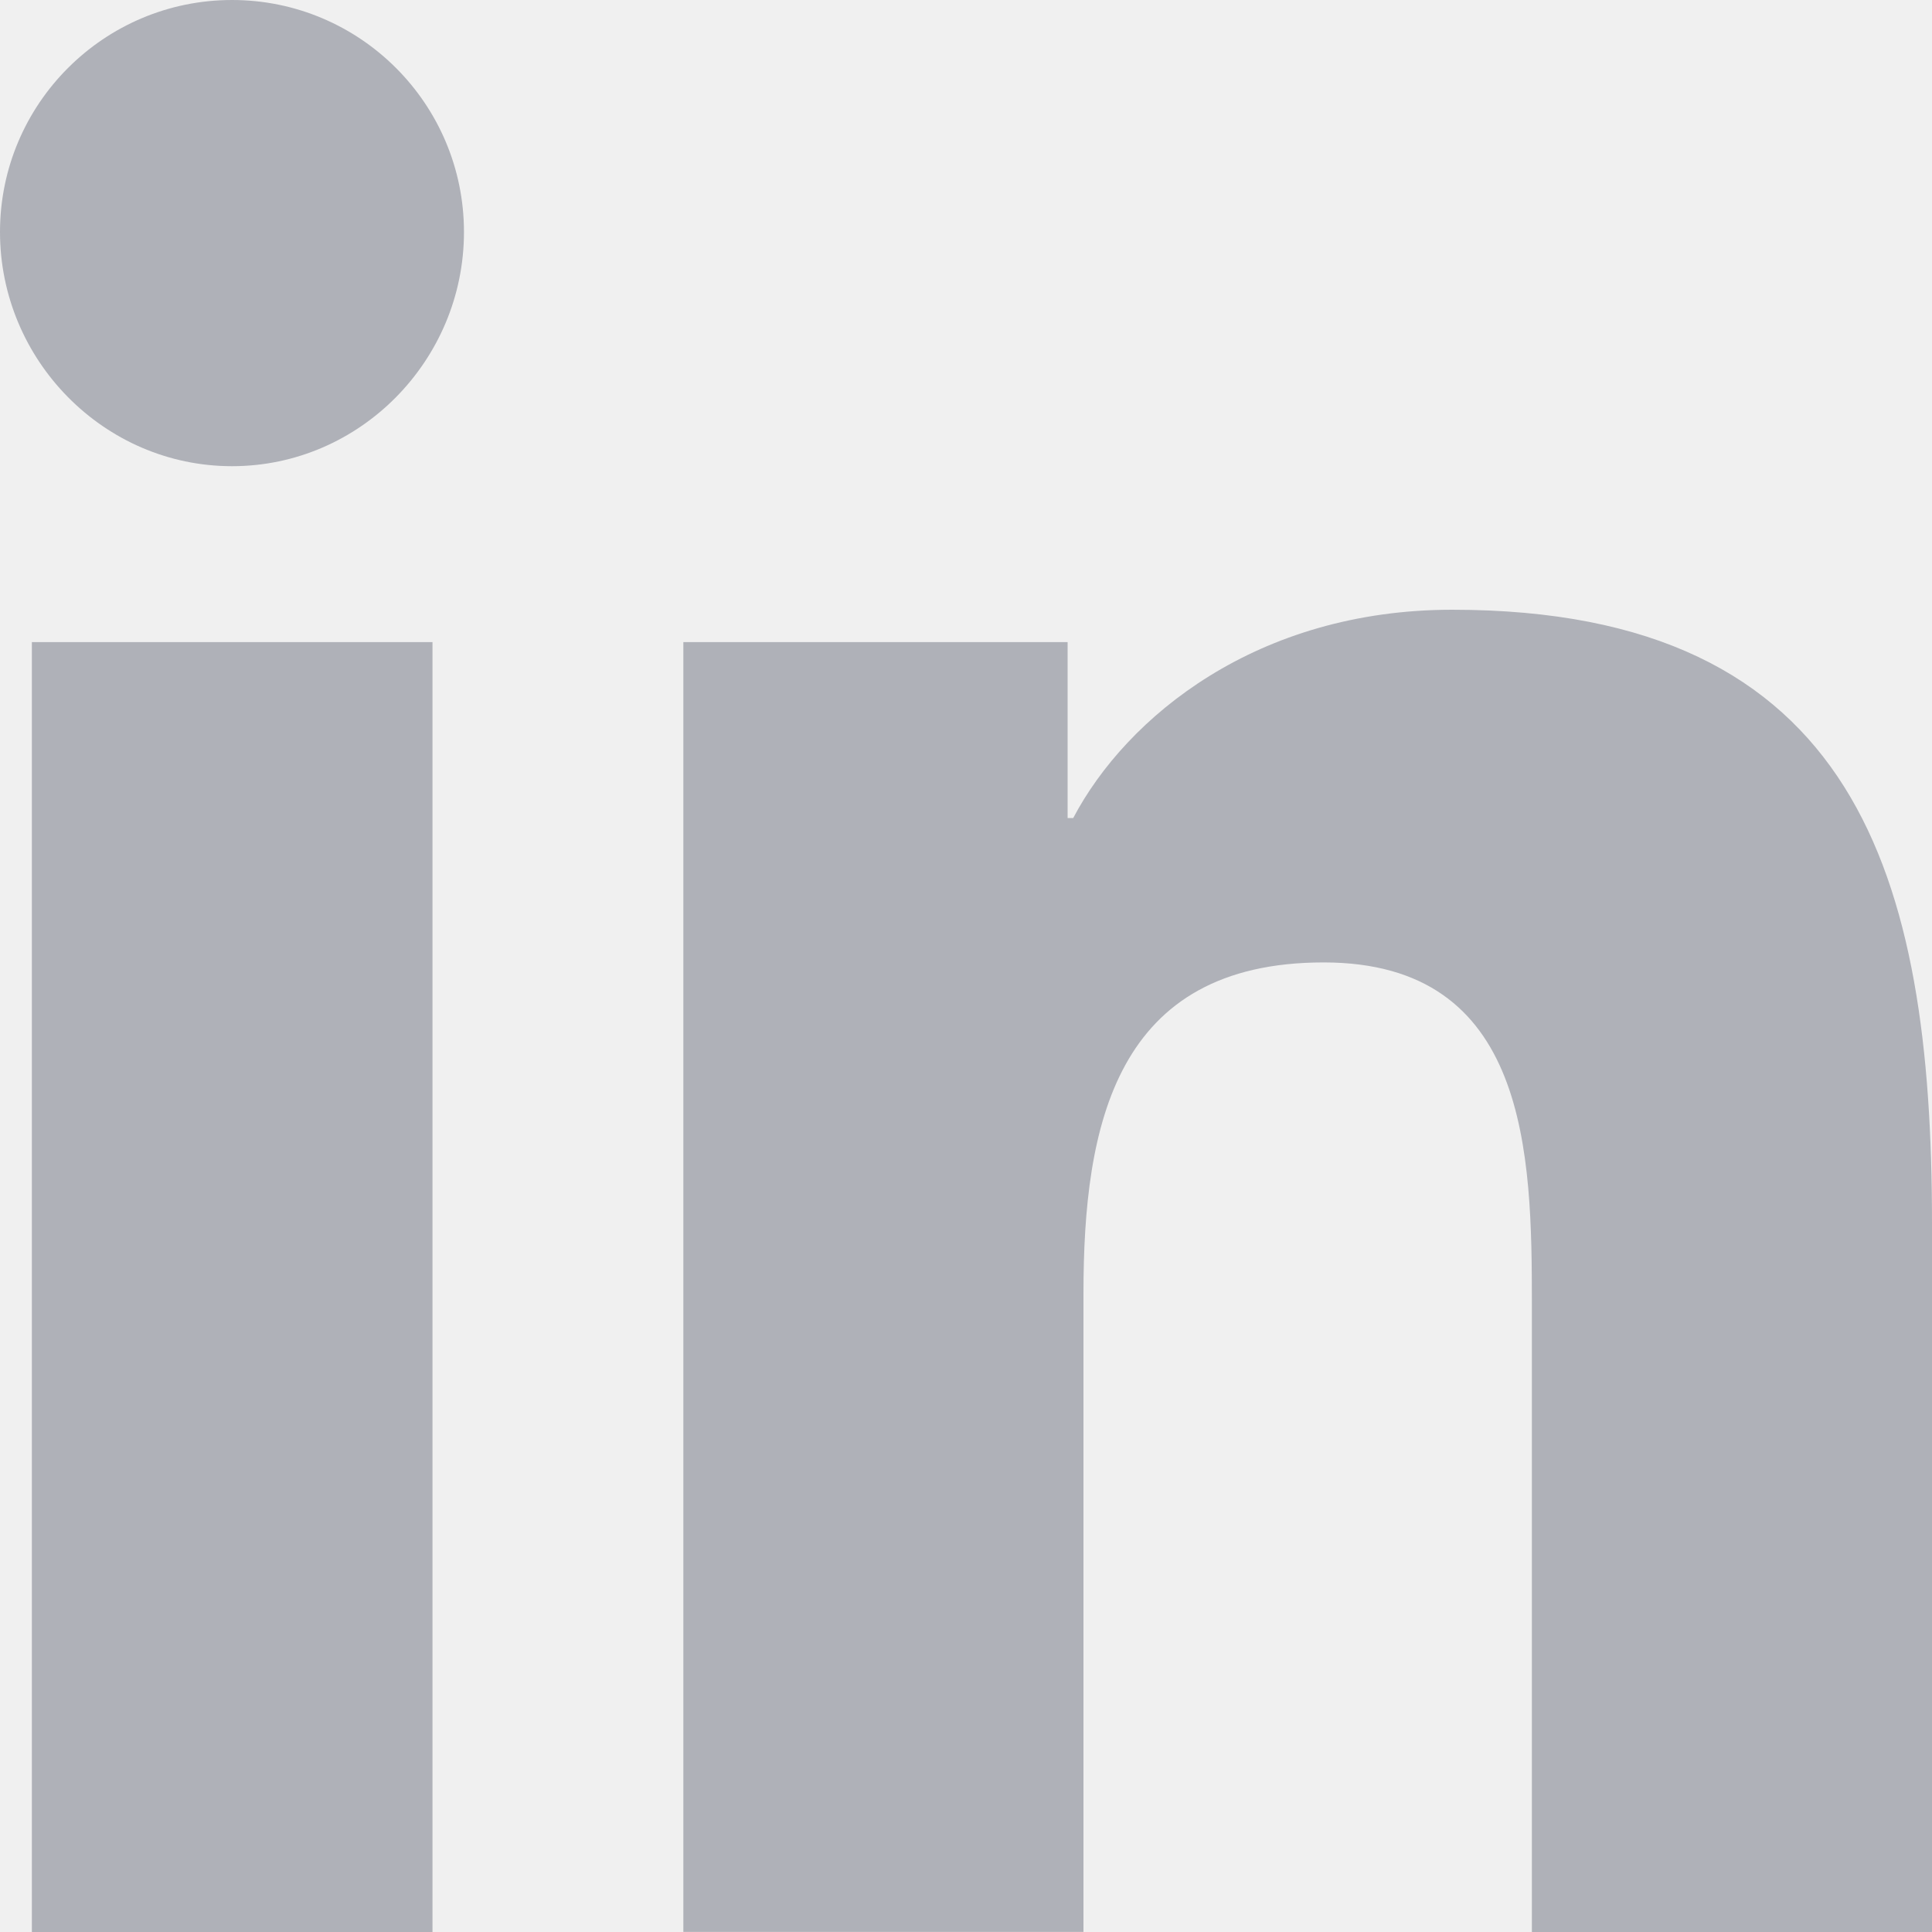
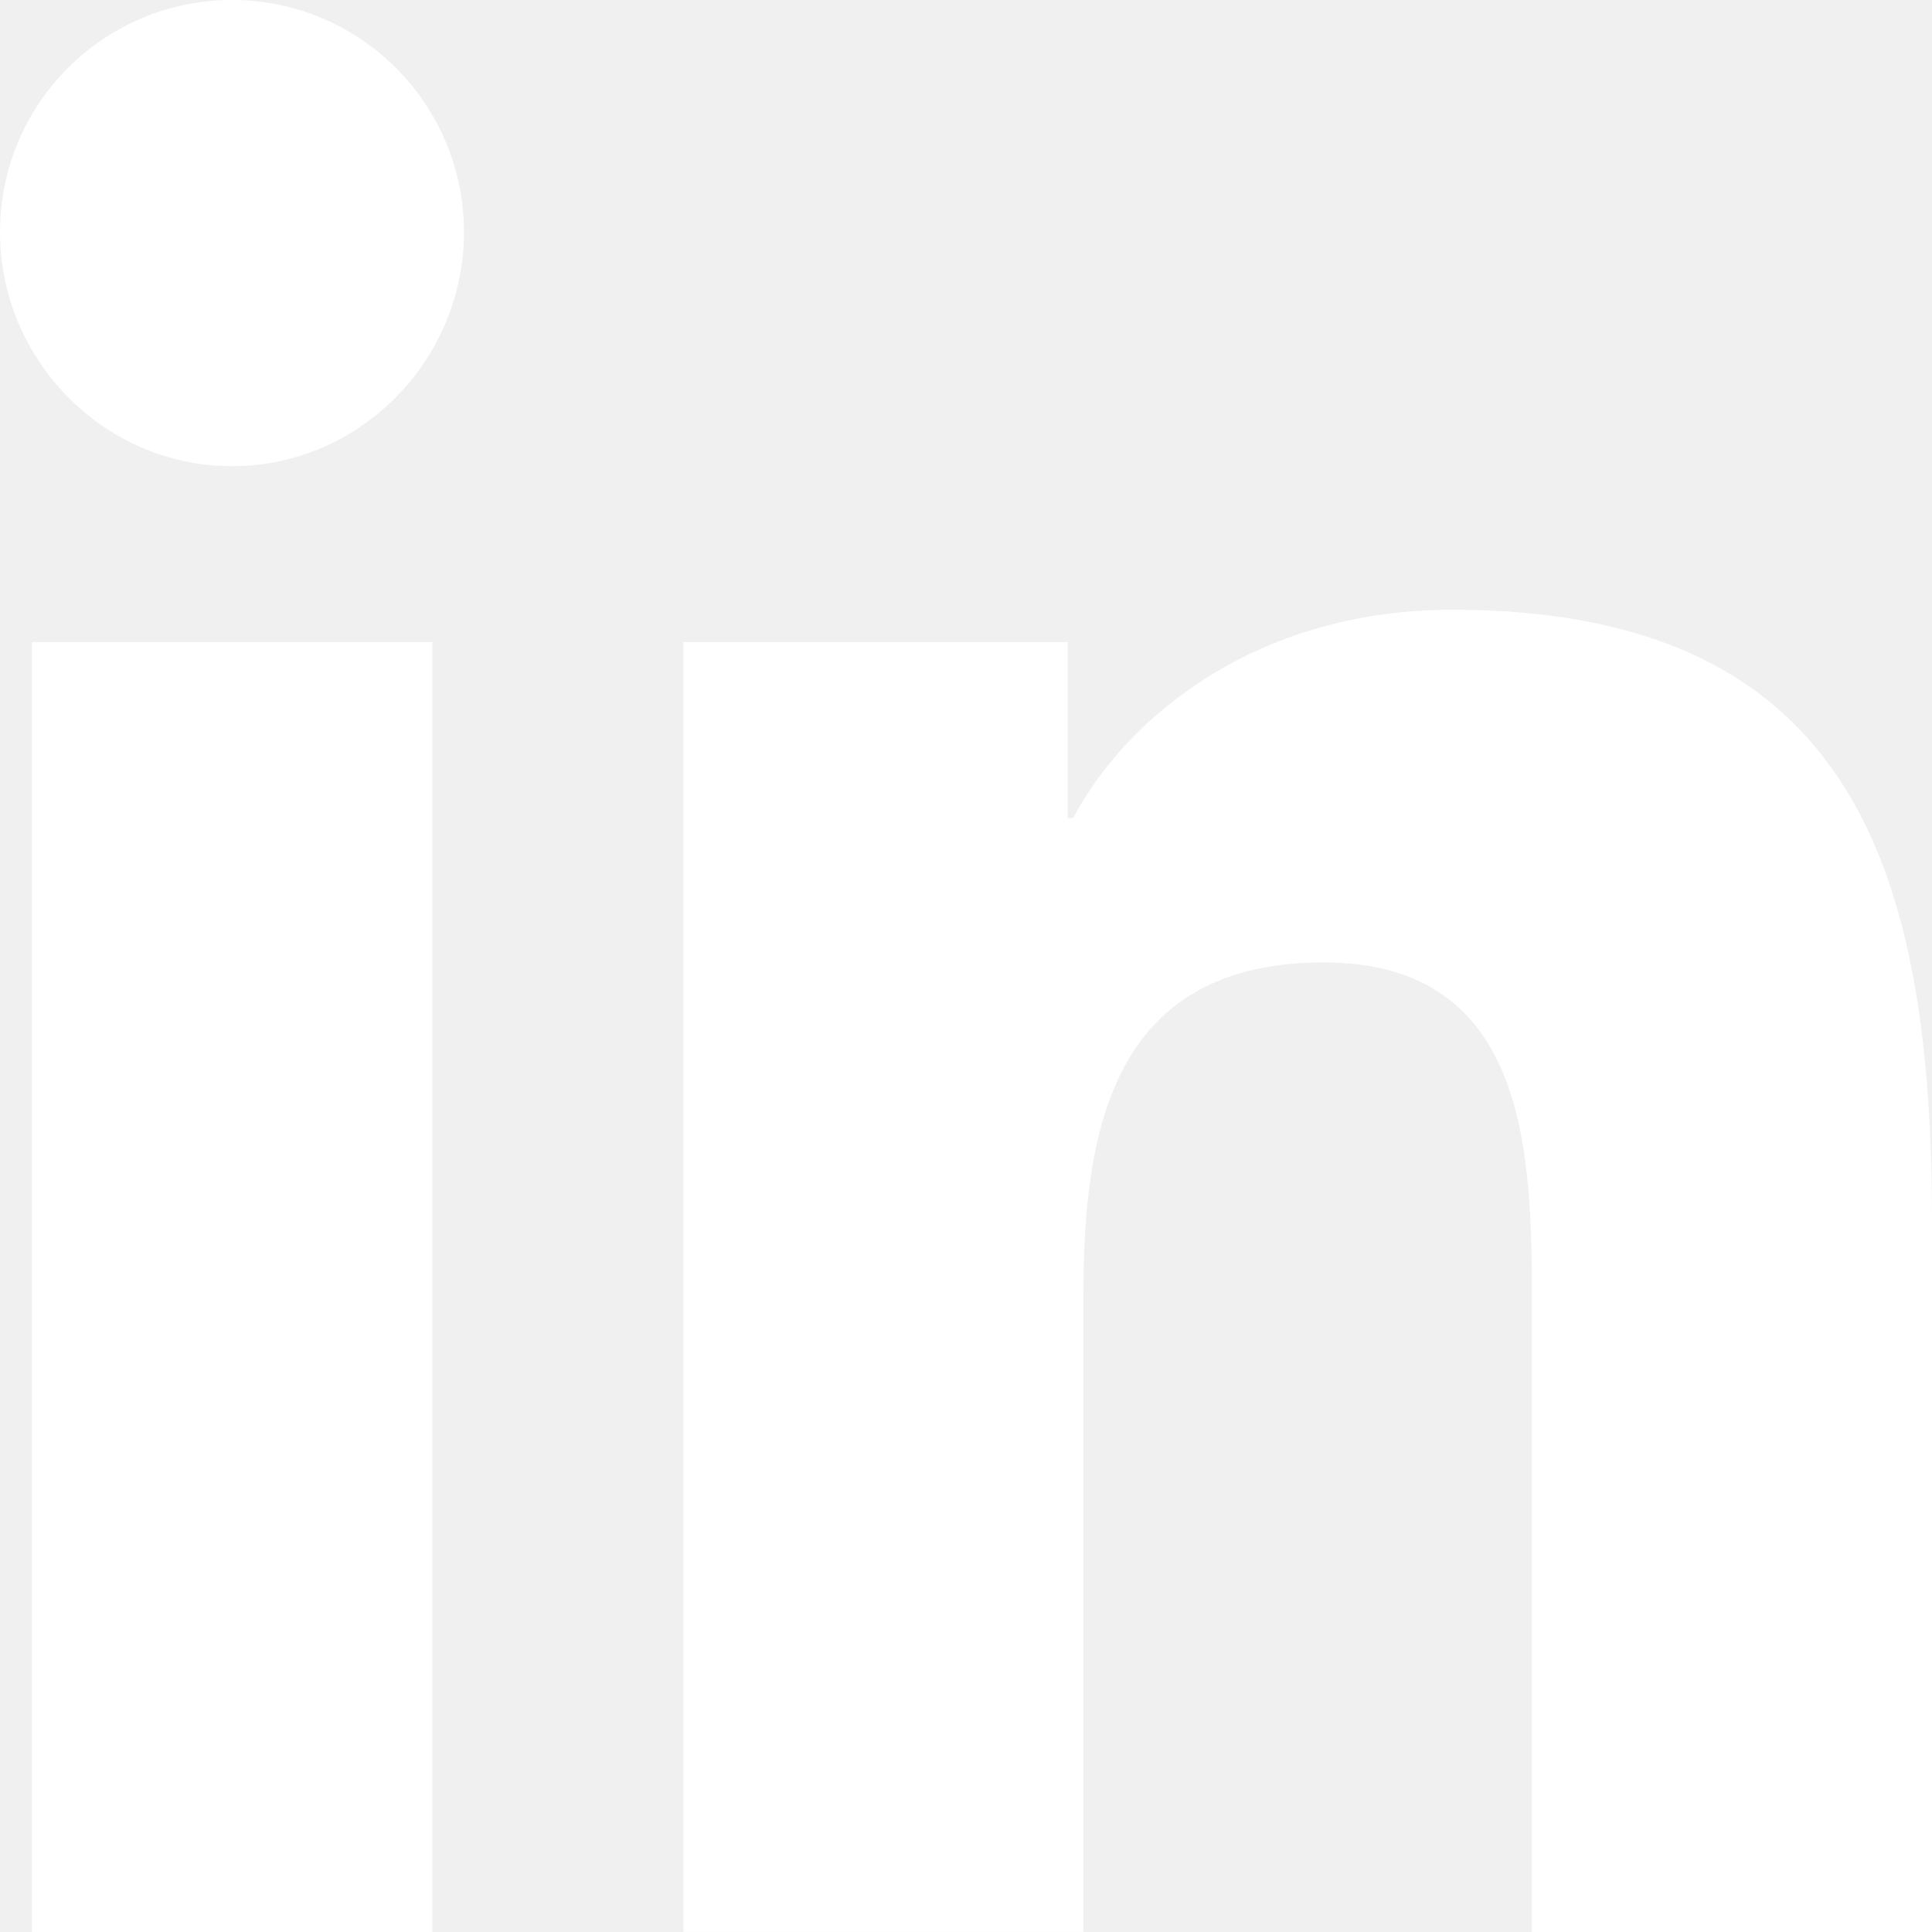
- <svg xmlns="http://www.w3.org/2000/svg" width="20" height="20" viewBox="0 0 20 20" fill="none">
-   <g clip-path="url(#clip0)">
-     <path d="M19.995 20V19.999H20V12.664C20 9.076 19.228 6.312 15.033 6.312C13.016 6.312 11.663 7.418 11.11 8.468H11.052V6.647H7.074V19.999H11.216V13.388C11.216 11.647 11.546 9.963 13.702 9.963C15.826 9.963 15.858 11.95 15.858 13.499V20H19.995Z" fill="#AFB1B8" />
-     <path d="M0.33 6.647H4.477V20H0.33V6.647Z" fill="#AFB1B8" />
-     <path d="M2.402 0C1.076 0 0 1.076 0 2.402C0 3.728 1.076 4.826 2.402 4.826C3.728 4.826 4.803 3.728 4.803 2.402C4.803 1.076 3.727 0 2.402 0V0Z" fill="#AFB1B8" />
+ <svg xmlns="http://www.w3.org/2000/svg" width="20" height="20" fill="none">
+   <g clip-path="url(#clip0)" fill="#fff">
+     <path d="M19.995 20H20v-7.336c0-3.588-.772-6.352-4.967-6.352-2.017 0-3.37 1.106-3.923 2.156h-.058V6.647H7.074v13.352h4.142v-6.611c0-1.741.33-3.425 2.486-3.425 2.124 0 2.156 1.987 2.156 3.536V20h4.137zM.33 6.647h4.147V20H.33V6.647zM2.402 0A2.402 2.402 0 000 2.402c0 1.325 1.076 2.424 2.402 2.424 1.325 0 2.401-1.098 2.401-2.424A2.403 2.403 0 002.402 0z" />
  </g>
  <defs>
    <clipPath id="clip0">
-       <rect width="20" height="20" fill="white" />
+       <path fill="#fff" d="M0 0h20v20H0z" />
    </clipPath>
  </defs>
</svg>
